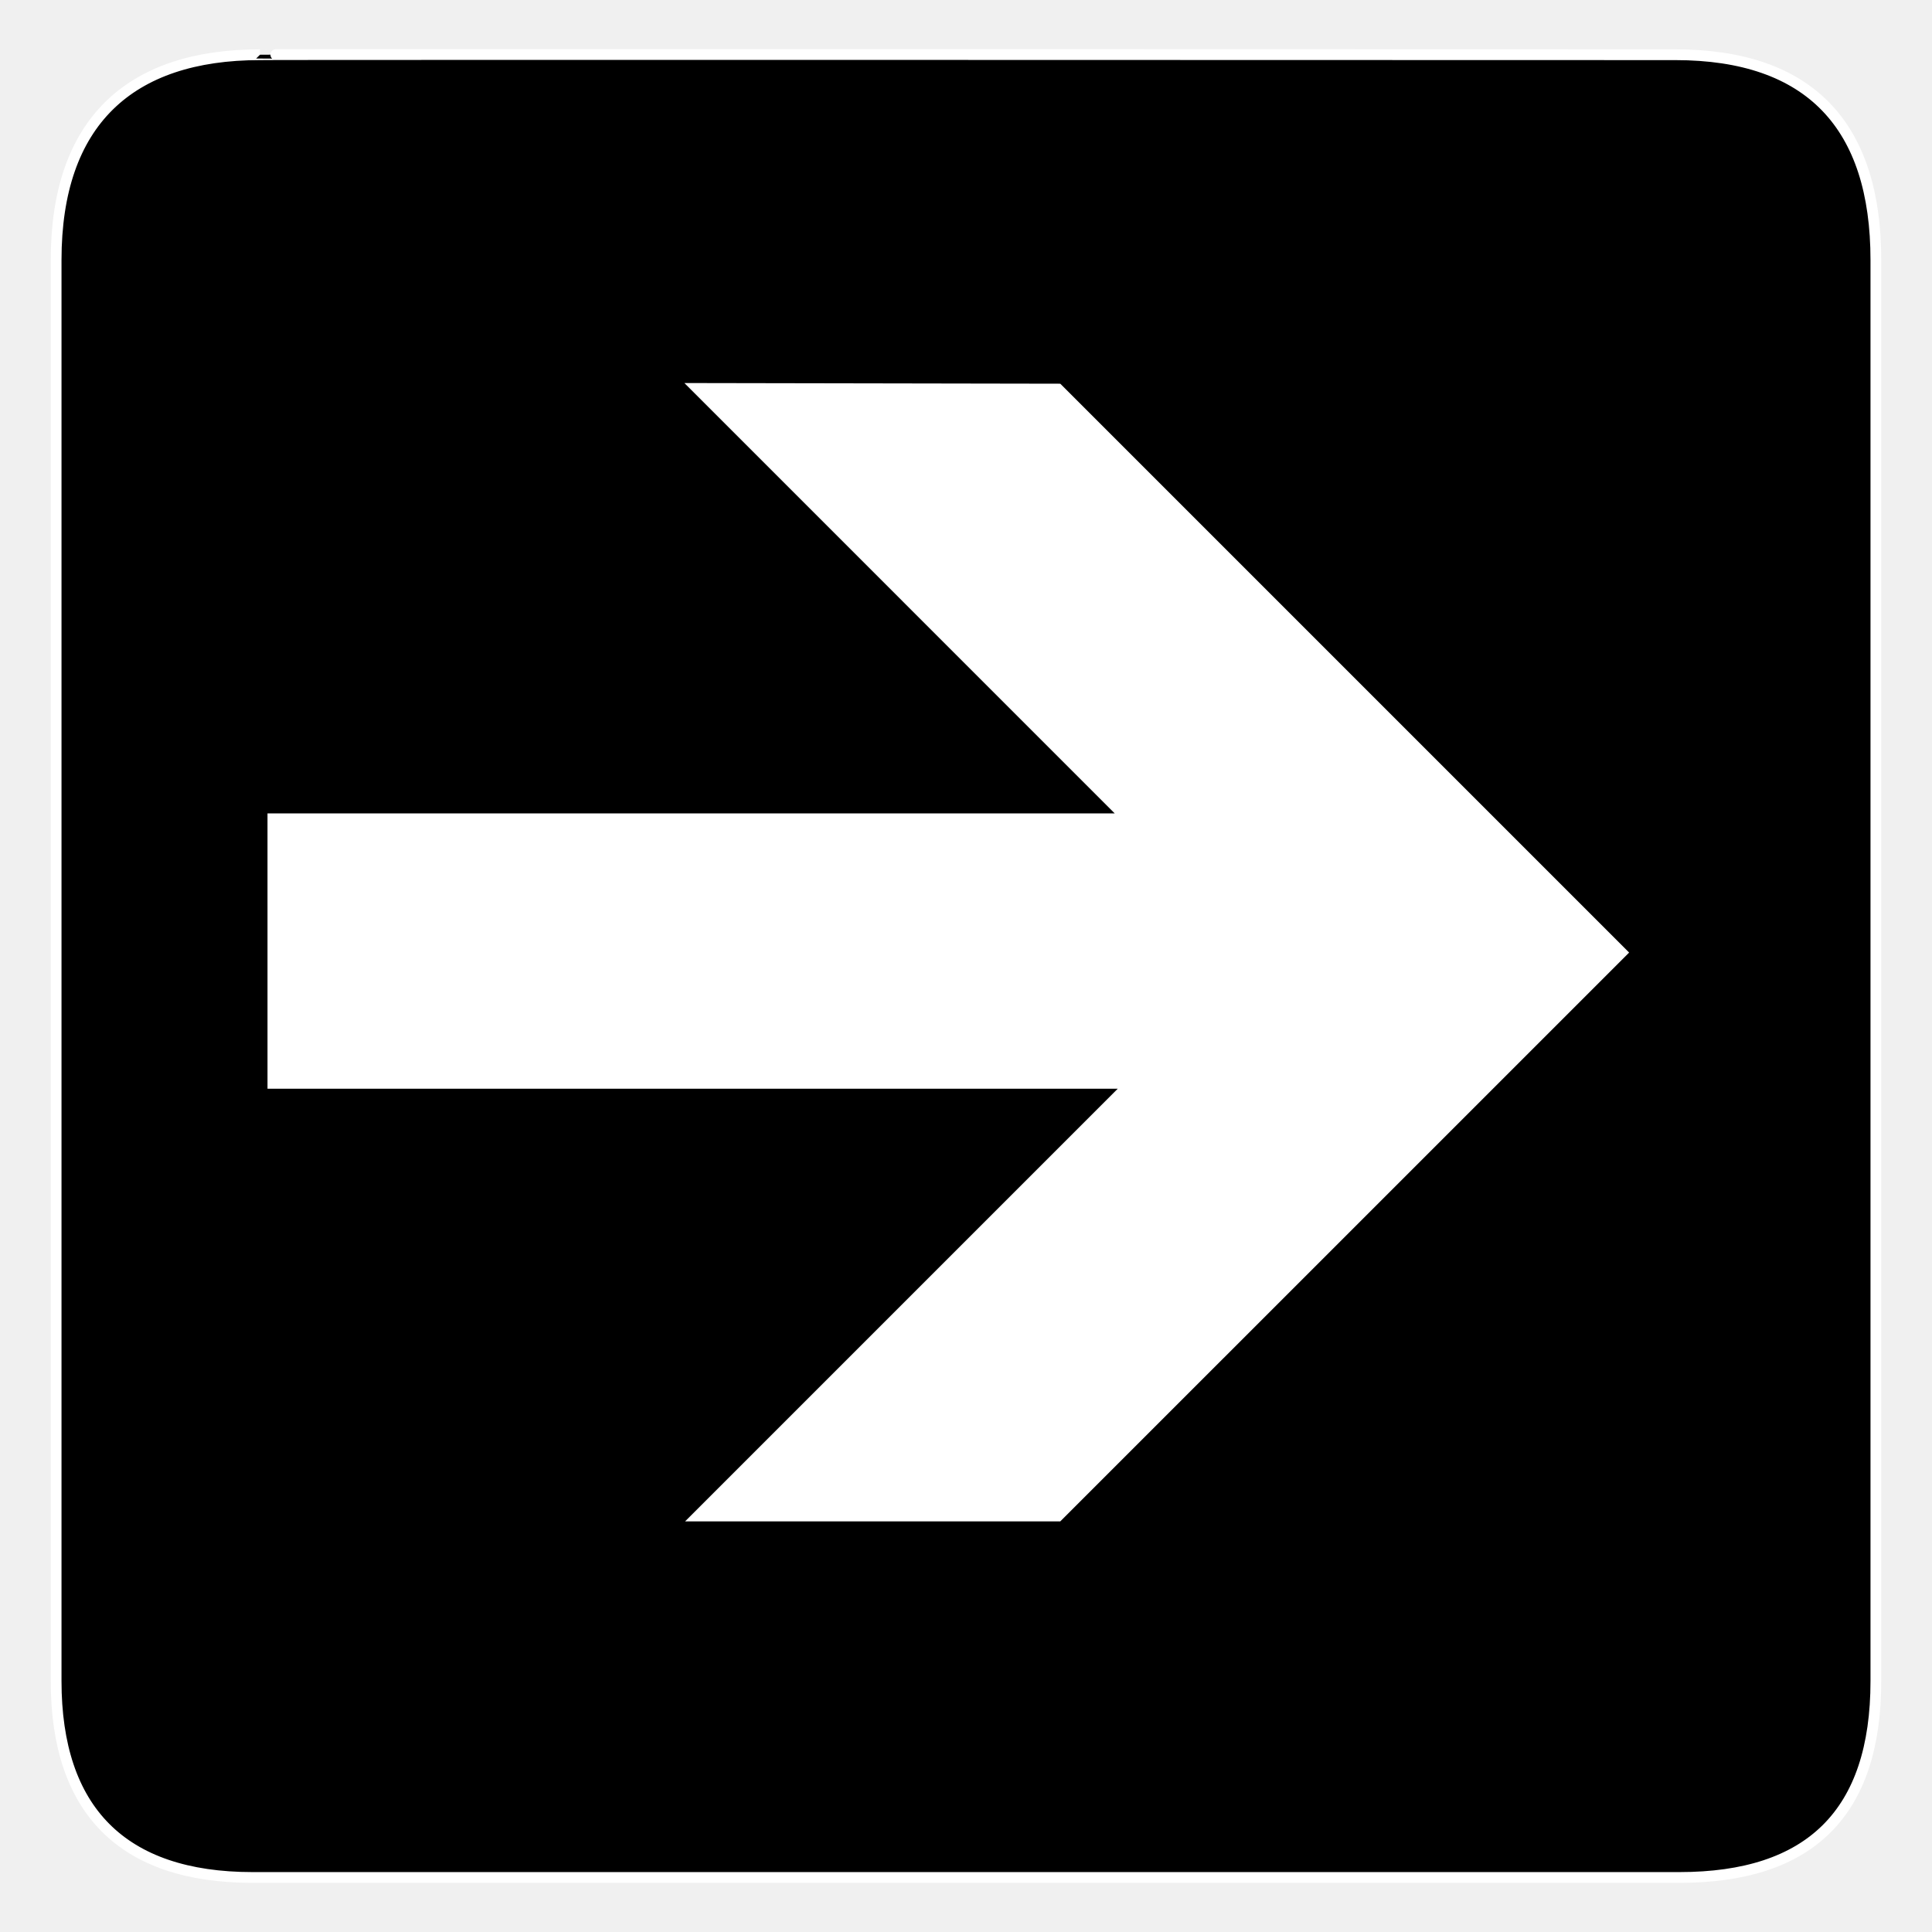
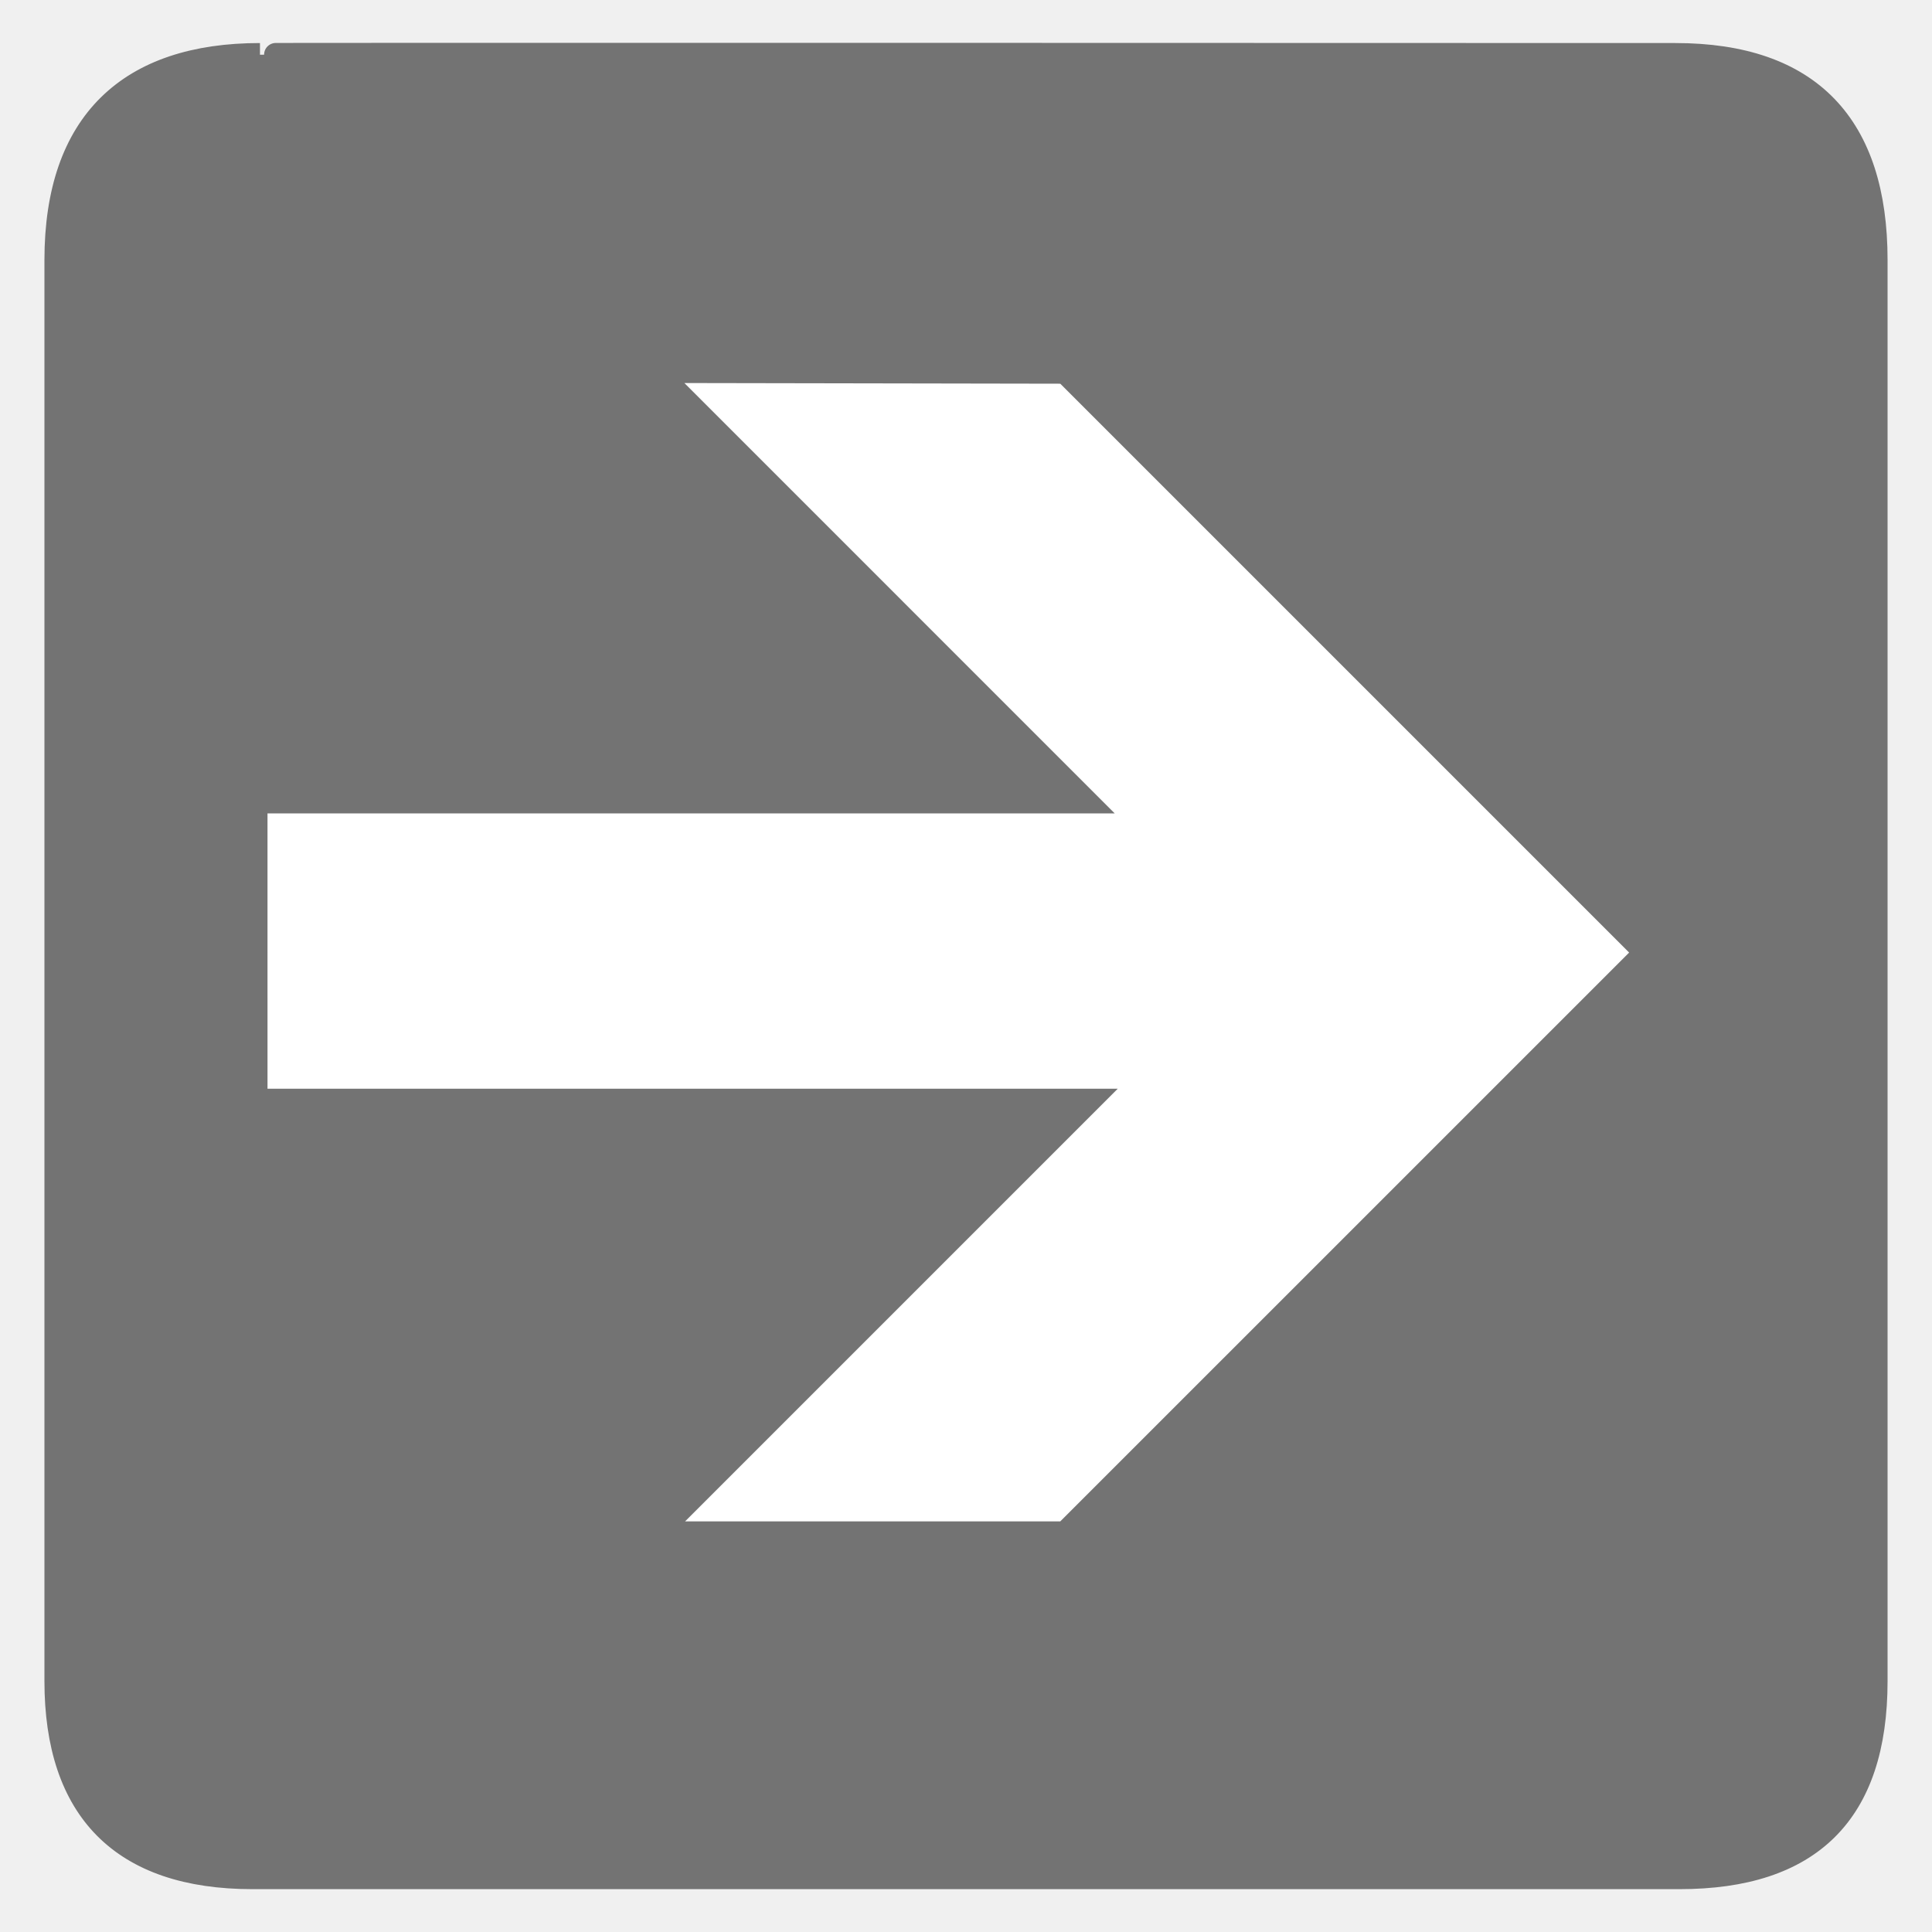
<svg xmlns="http://www.w3.org/2000/svg" id="svg3343" viewBox="0 0 612 612" version="1.0">
  <g id="g3353" transform="translate(-.0819 -.58539)">
-     <path id="path3355" style="stroke:#ffffff;stroke-width:3.408;fill:#000000" d="m82.432 17.924c-41.335 0-64.571 21.371-64.571 65.036v450.12c0 40.84 20.891 62.23 62.192 62.23h452.03c41.3 0 62.22-20.32 62.22-62.23v-450.12c0-42.6-20.92-65.036-63.52-65.036 0 0-448.49-0.142-448.35 0z" />
+     <path id="path3355" style="stroke:rgb(115, 115, 115);stroke-width:7.408;fill:rgb(115, 115, 115)" d="m82.432 17.924c-41.335 0-64.571 21.371-64.571 65.036v450.12c0 40.84 20.891 62.23 62.192 62.23h452.03c41.3 0 62.22-20.32 62.22-62.23v-450.12c0-42.6-20.92-65.036-63.52-65.036 0 0-448.49-0.142-448.35 0z" />
    <path id="path3357" style="fill:#ffffff" d="m335.94 122.13l180.2 180.2-180.2 180.19h-118.85l137.06-137.06h-269.33l-0.003-87.22h268.37l-136.31-136.32 119.06 0.21z" />
  </g>
</svg>
